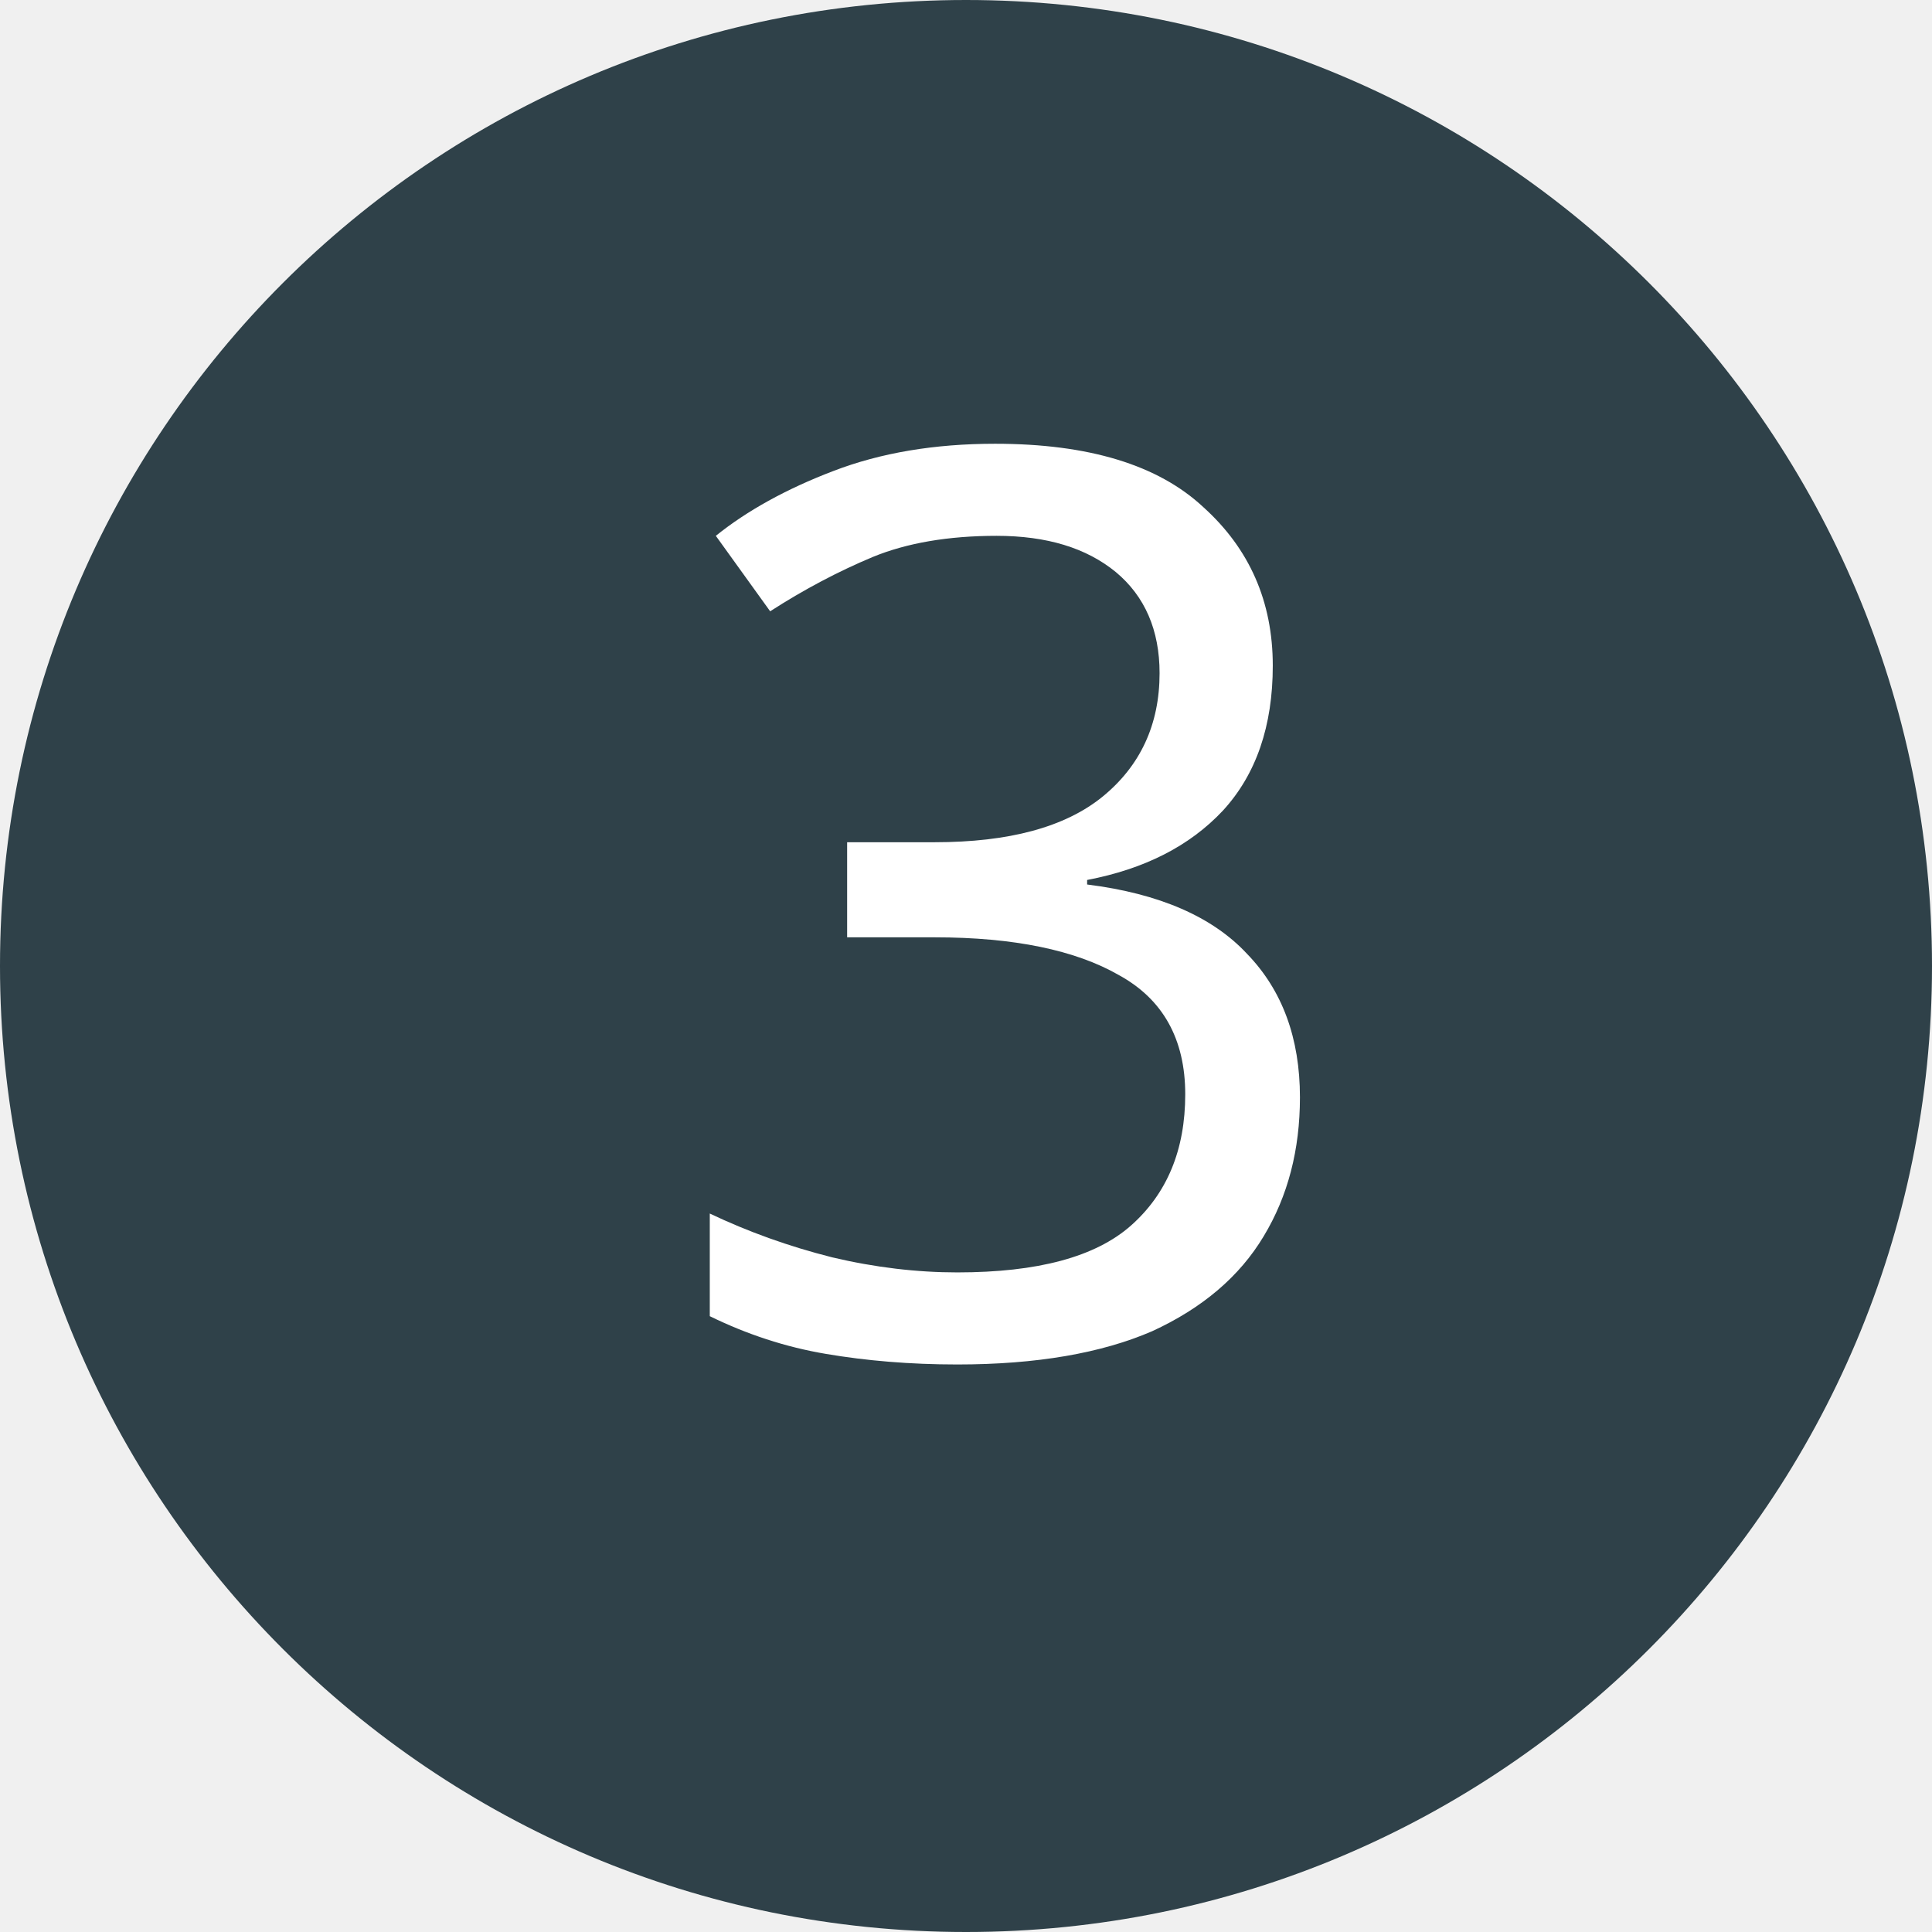
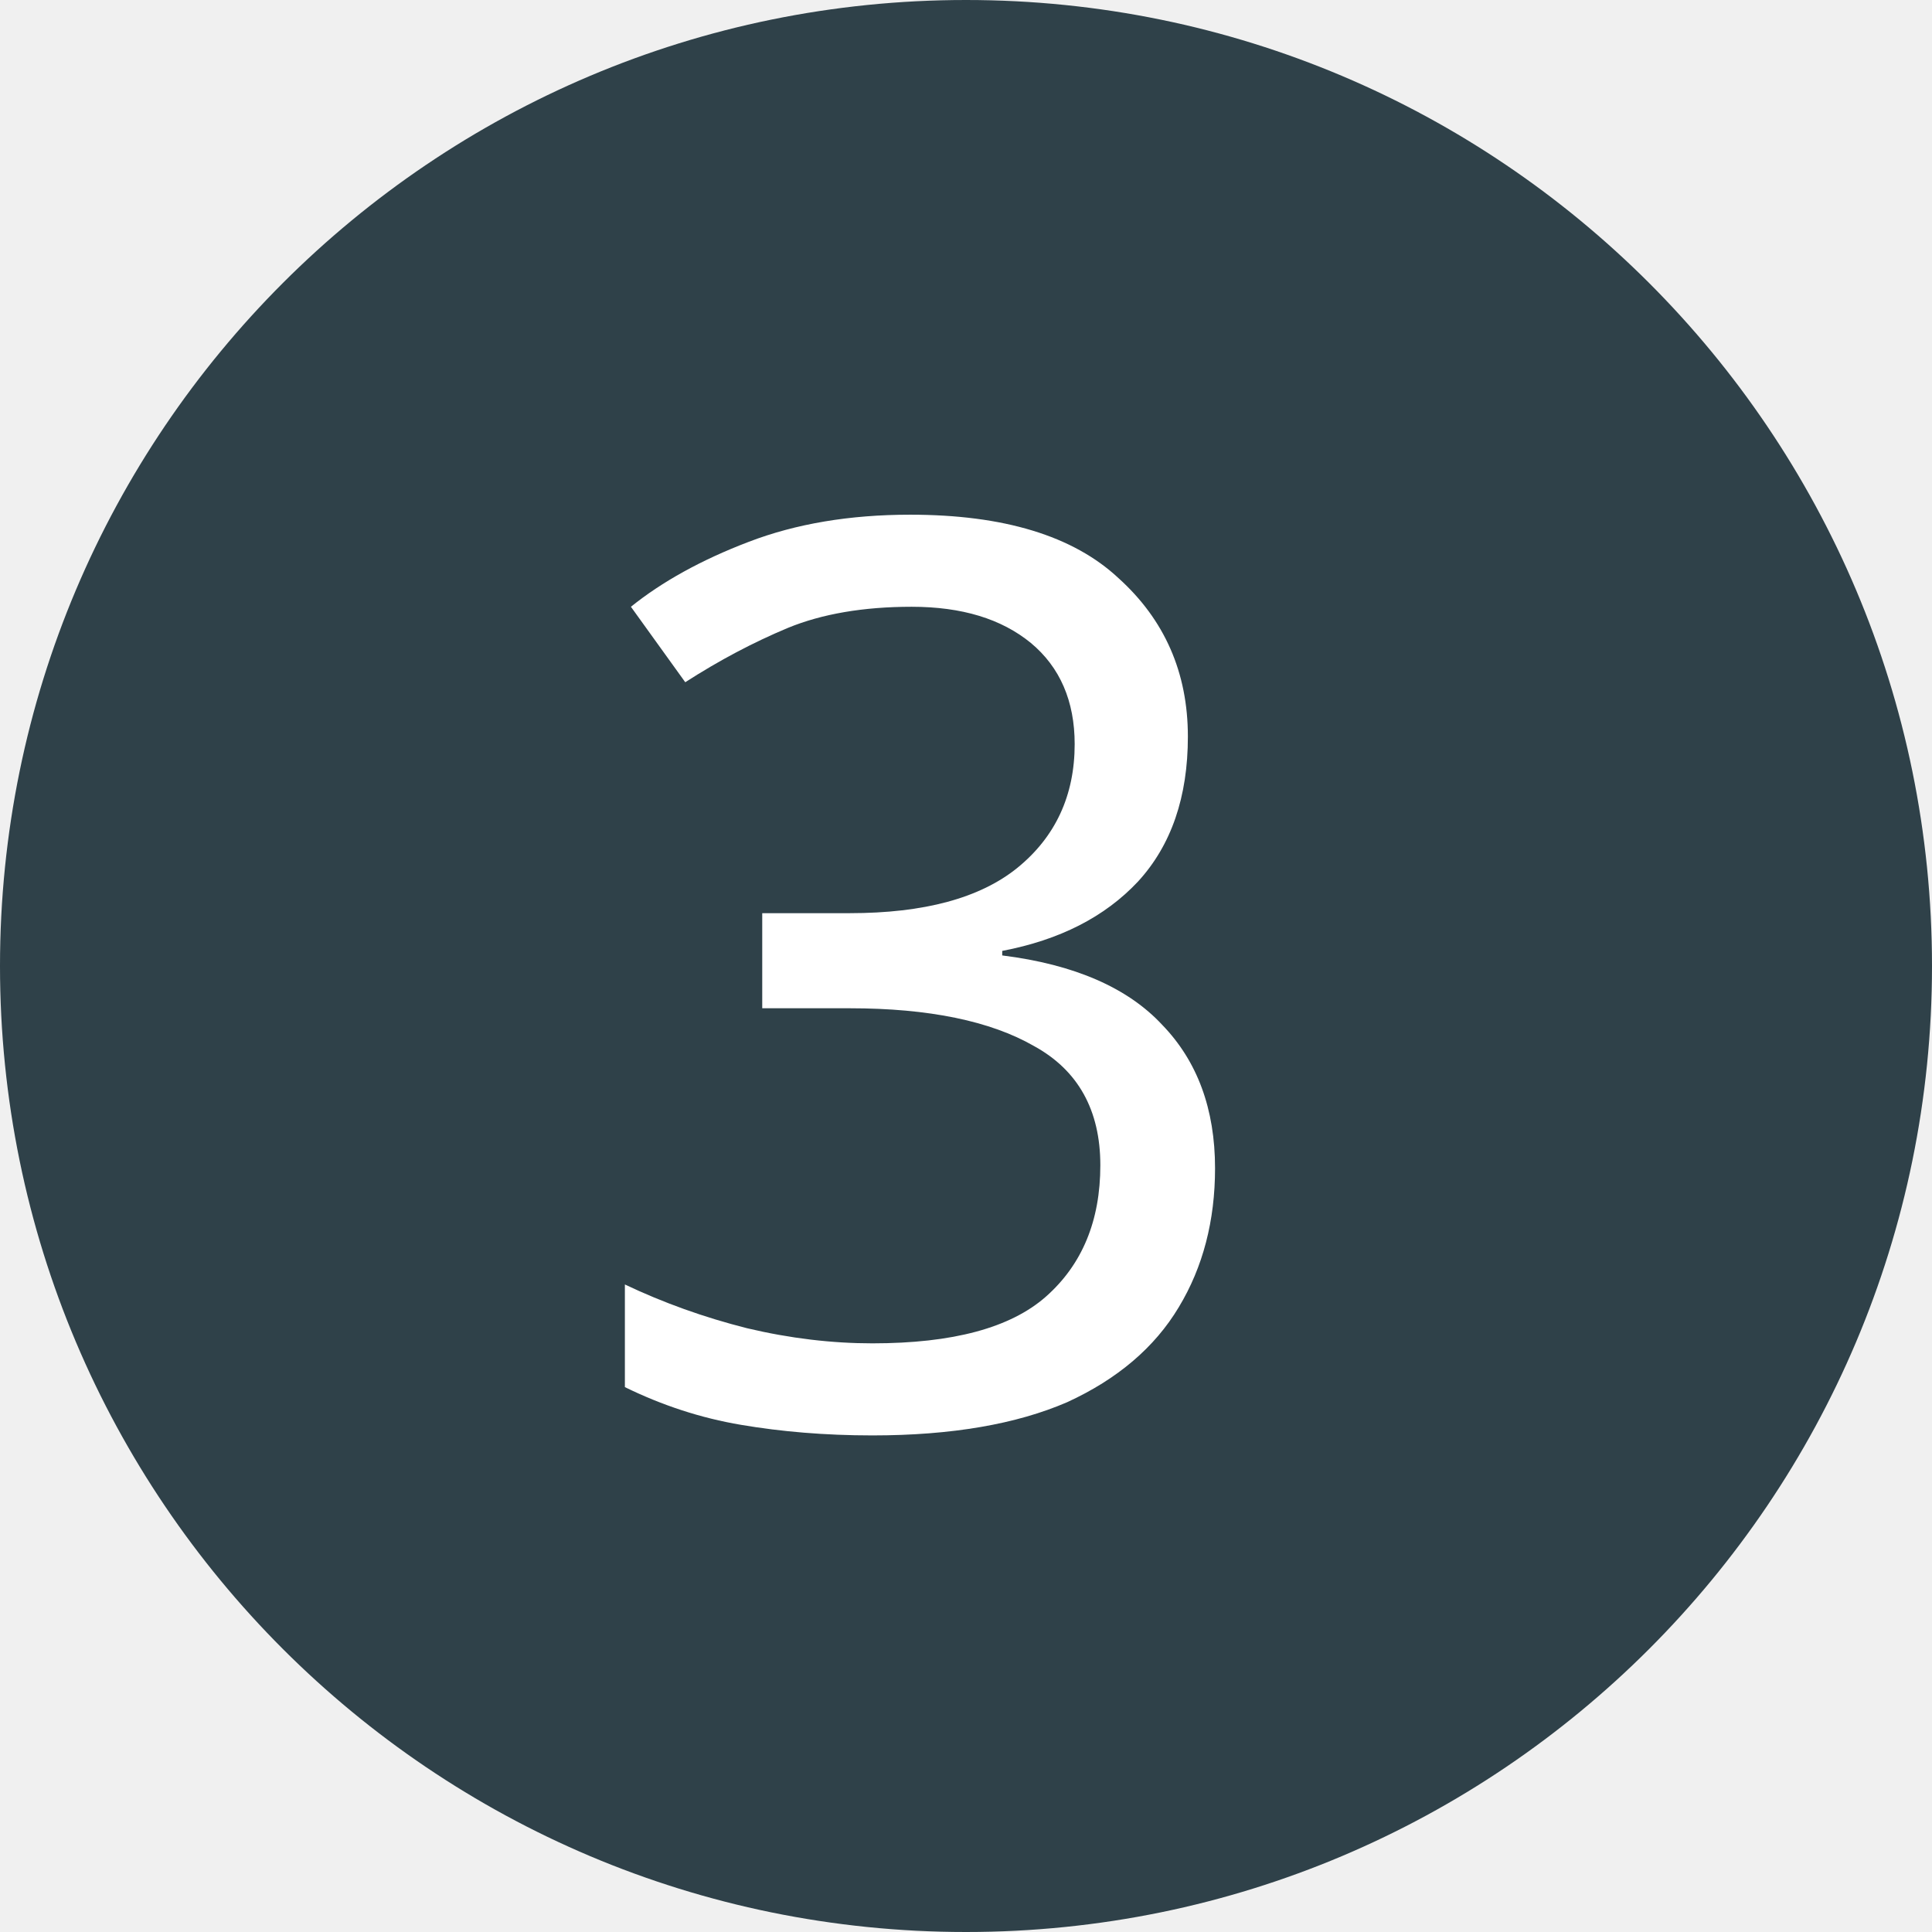
- <svg xmlns="http://www.w3.org/2000/svg" width="20px" height="20px" viewBox="0 0 20 20" version="1.1">
-   <defs />
-   <g id="Style-Inventory" stroke="none" stroke-width="1" fill="none" fill-rule="evenodd">
-     <g id="Home" transform="translate(-931, -862)">
-       <g id="Oval-49-Copy-7-+-1-copy-Copy-Copy-Copy" transform="translate(931, 862)">
-         <ellipse id="Oval-49-Copy-7" fill="#2F4149" cx="10" cy="10" rx="10" ry="10" />
-         <text id="3" font-family="Source Sans Pro" font-size="13" font-weight="normal" fill="#FFFFFF">
-           <tspan x="6.769" y="14">3</tspan>
-         </text>
-       </g>
-     </g>
-   </g>
+ <svg xmlns="http://www.w3.org/2000/svg" width="20px" height="20px" viewBox="0 0 20 20" version="1.1" id="svg2">
+   <defs id="defs8" />
+   <ellipse style="fill:#2f4149;stroke:none" d="M 20,10 C 20,15.523 15.523,20 10,20 4.477,20 0,15.523 0,10 0,4.477 4.477,0 10,0 15.523,0 20,4.477 20,10 z" ry="10" rx="10" cy="10" cx="10" id="Oval-49-Copy-7" />
+   <text style="font-size:13px;font-weight:normal;fill:#ffffff;stroke:none;font-family:Source Sans Pro" font-weight="normal" font-size="13" id="3" x="-0.88" y="0.732">
+     <tspan id="tspan15" y="14.732" x="5.89">3</tspan>
+   </text>
</svg>
